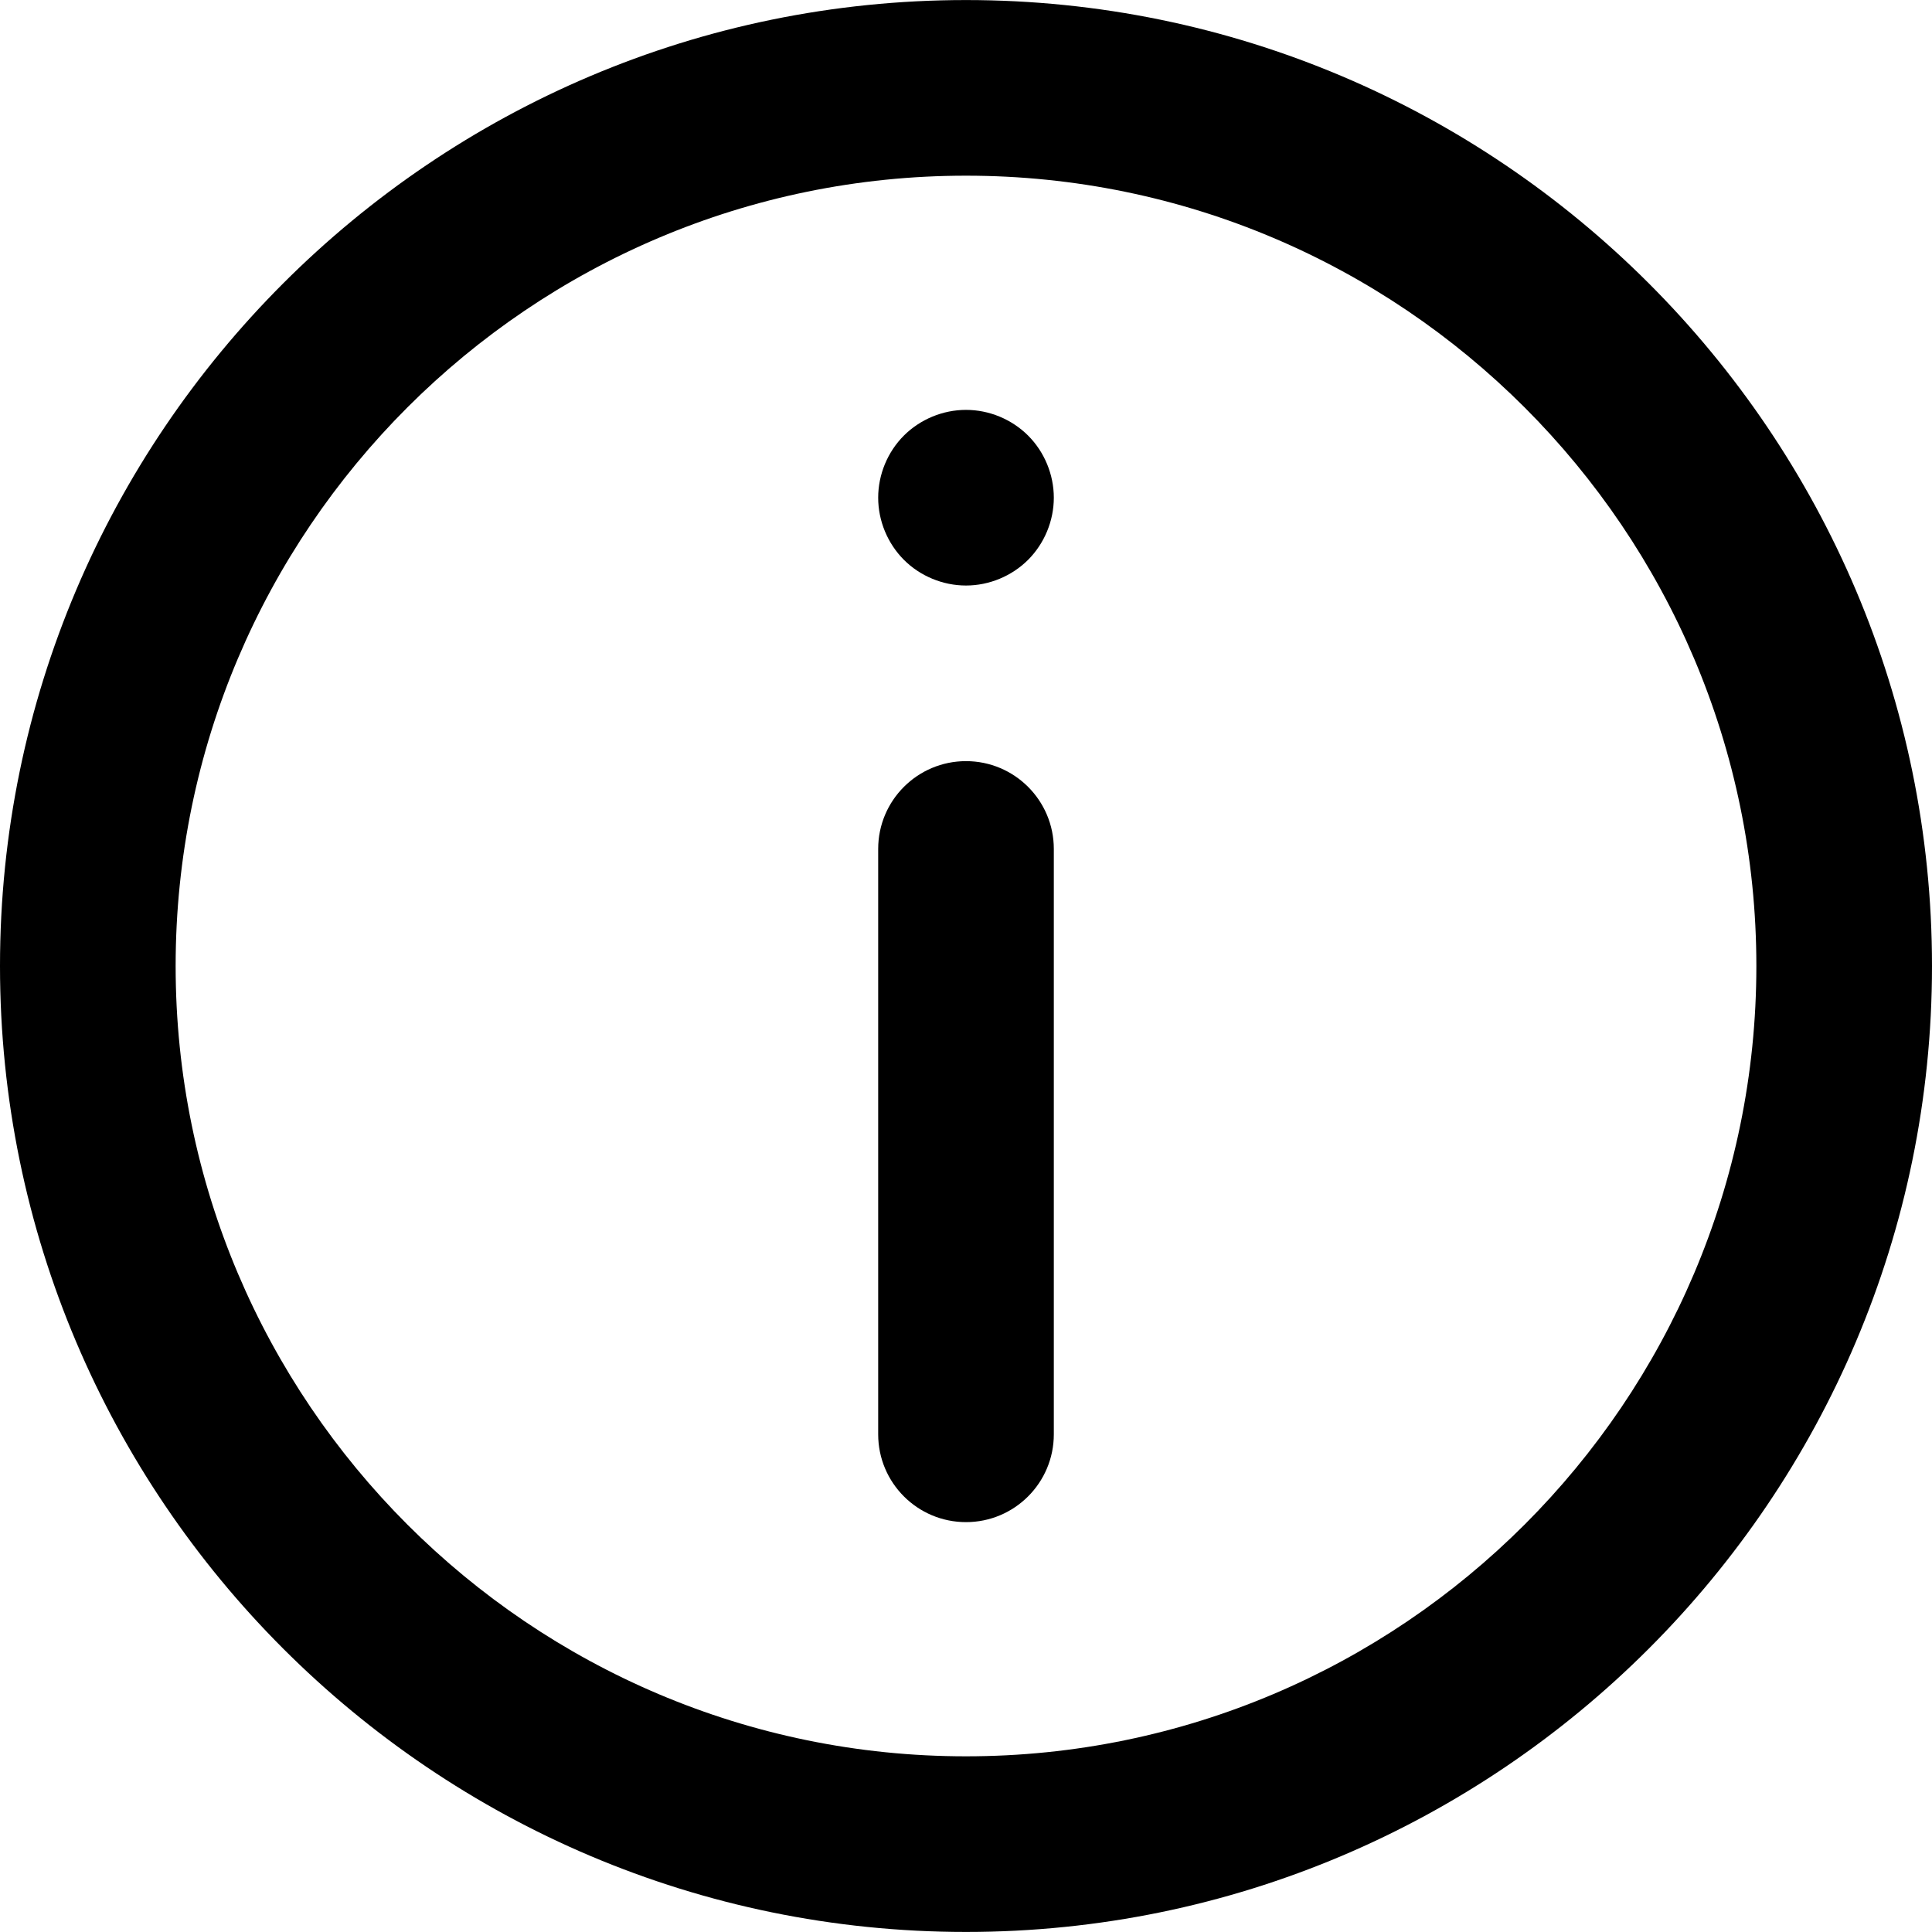
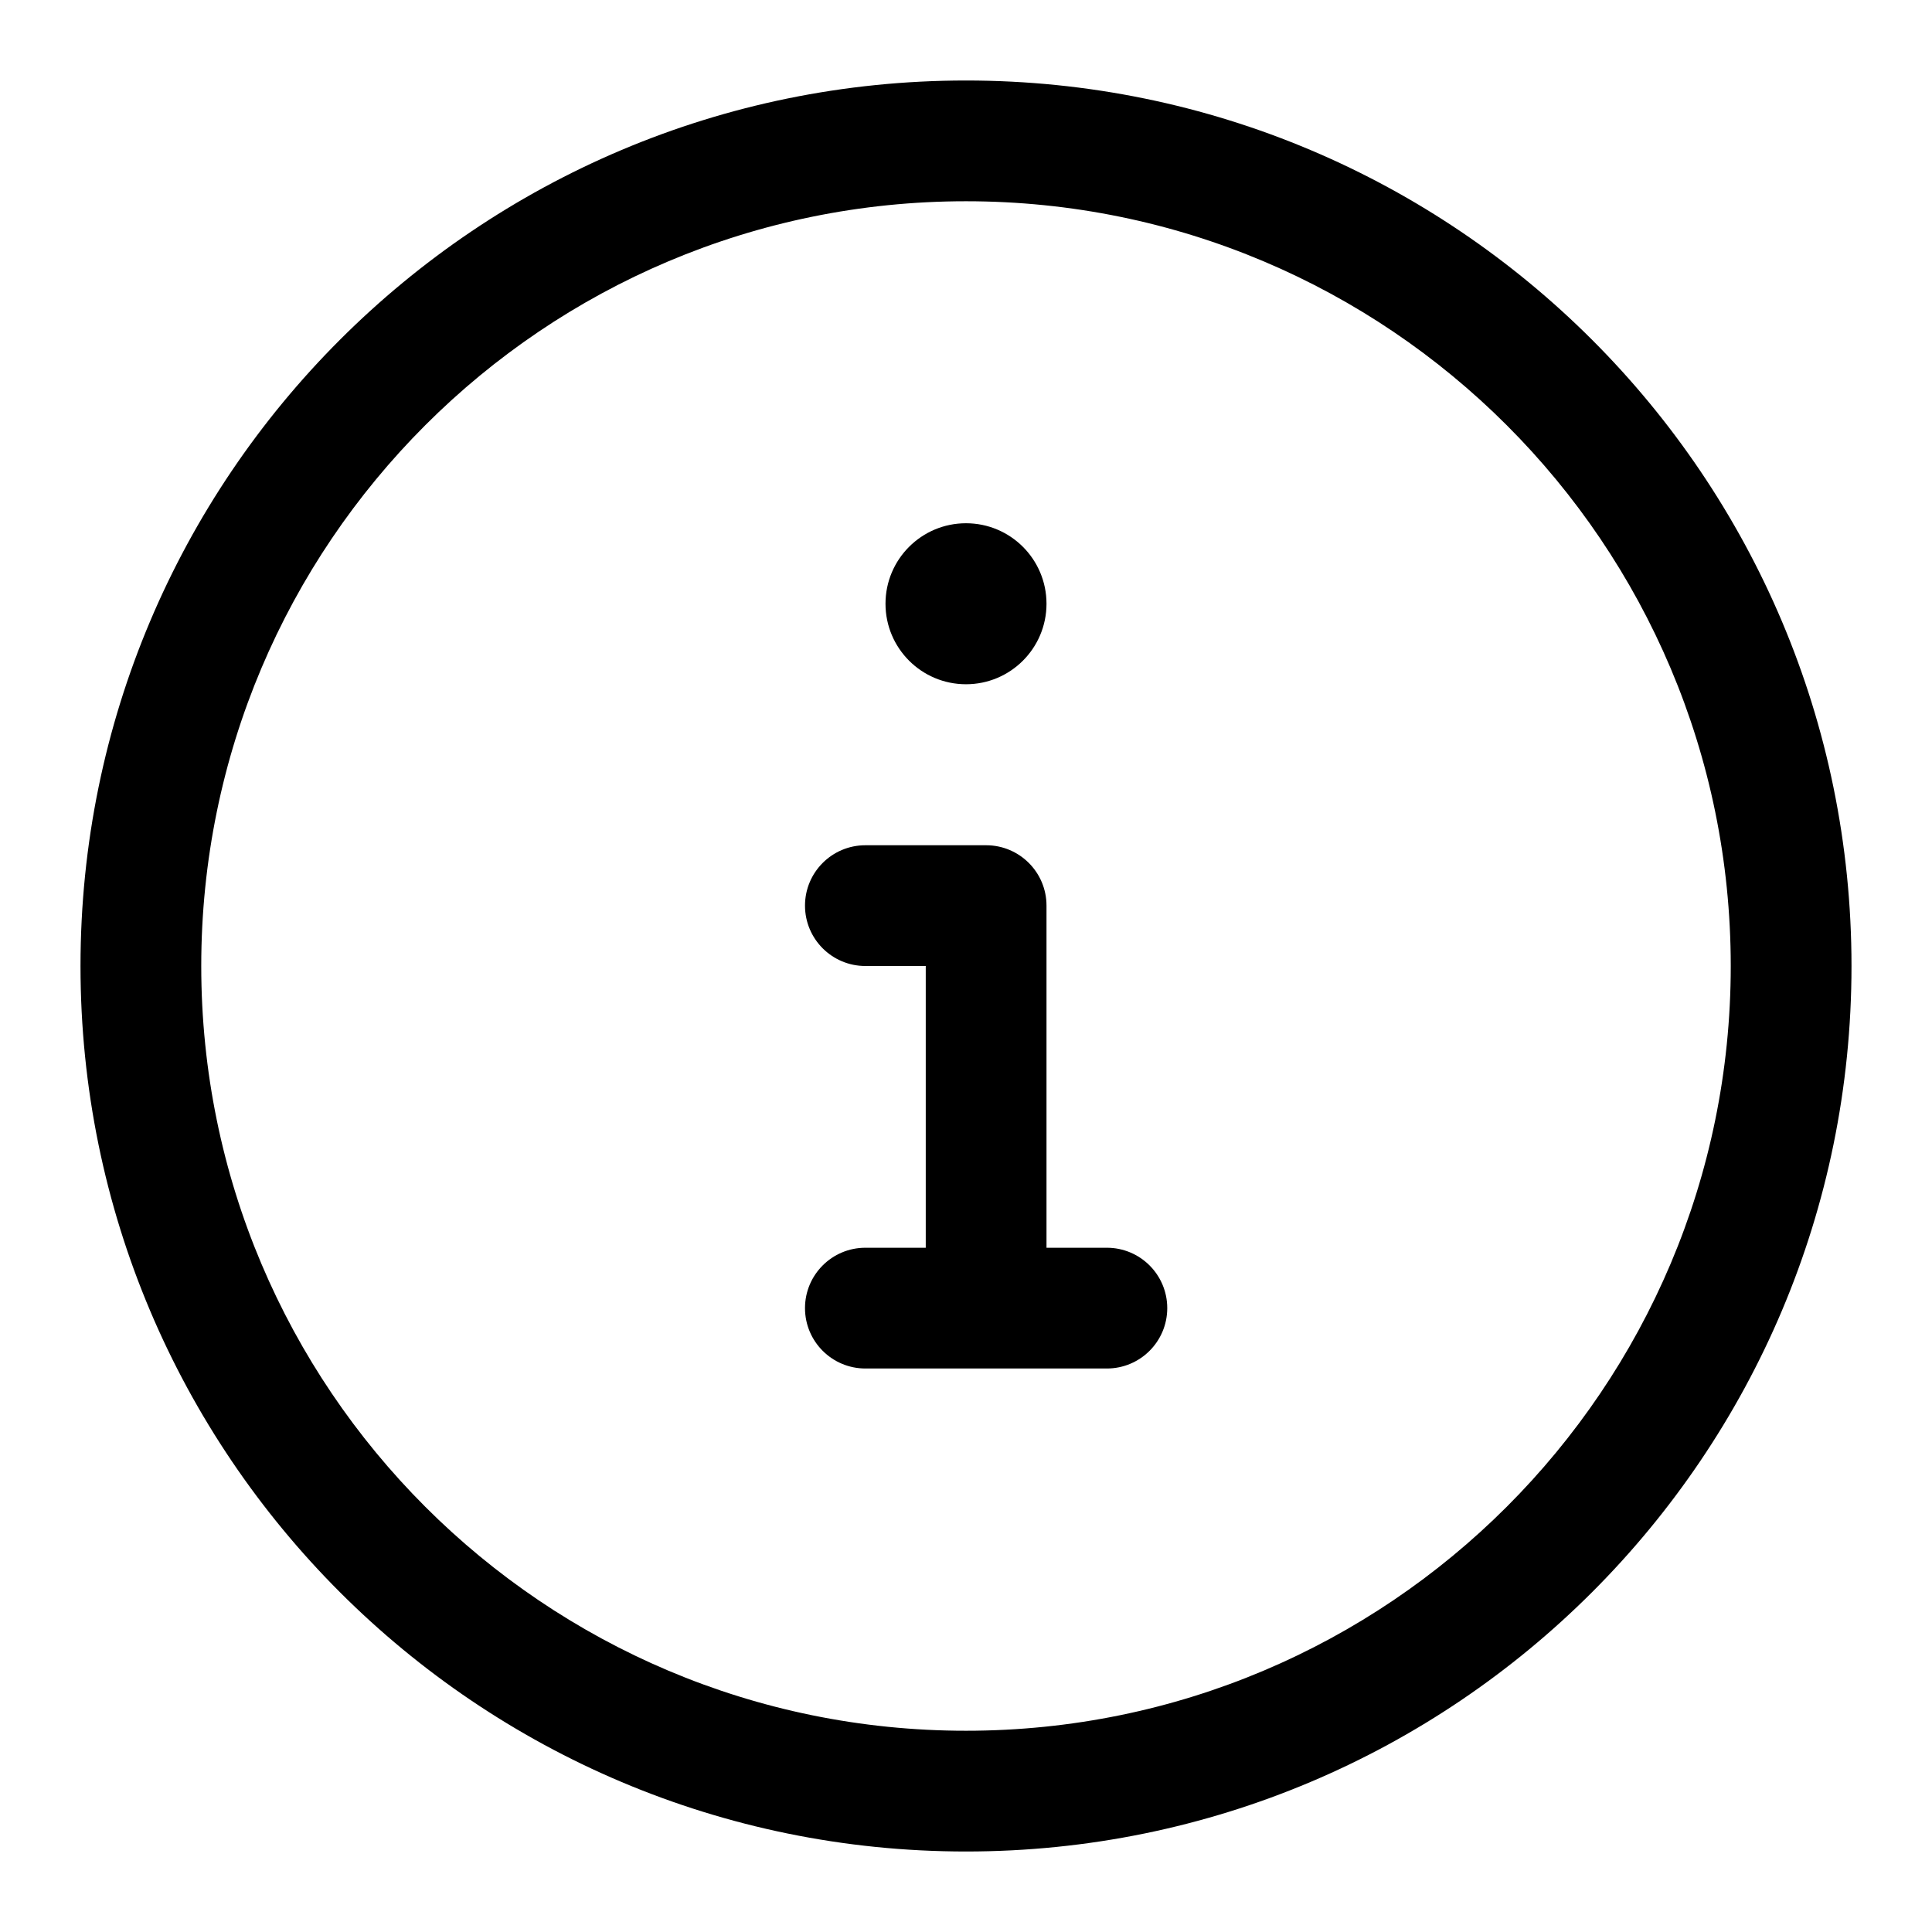
- <svg xmlns="http://www.w3.org/2000/svg" version="1.1" id="Layer_1" x="0px" y="0px" viewBox="0 0 330 330" style="enable-background:new 0 0 330 330;" xml:space="preserve">
-   <g>
-     <g>
-       <g>
-         <path d="M165,0.008C74.019,0.008,0,74.024,0,164.999c0,90.977,74.019,164.992,165,164.992s165-74.015,165-164.992     C330,74.024,255.981,0.008,165,0.008z M165,299.992c-74.439,0-135-60.557-135-134.992S90.561,30.008,165,30.008     s135,60.557,135,134.991C300,239.436,239.439,299.992,165,299.992z" />
-         <path d="M165,130.008c-8.284,0-15,6.716-15,15v99.983c0,8.284,6.716,15,15,15s15-6.716,15-15v-99.983     C180,136.725,173.284,130.008,165,130.008z" />
-         <path d="M165,70.011c-3.95,0-7.811,1.6-10.61,4.39c-2.79,2.79-4.39,6.66-4.39,10.61s1.6,7.81,4.39,10.61     c2.79,2.79,6.66,4.39,10.61,4.39s7.81-1.6,10.609-4.39c2.79-2.8,4.391-6.66,4.391-10.61s-1.601-7.82-4.391-10.61     C172.81,71.61,168.95,70.011,165,70.011z" />
-       </g>
-     </g>
-   </g>
-   <g>
- </g>
-   <g>
- </g>
-   <g>
- </g>
-   <g>
- </g>
-   <g>
- </g>
-   <g>
- </g>
-   <g>
- </g>
-   <g>
- </g>
-   <g>
- </g>
-   <g>
- </g>
-   <g>
- </g>
-   <g>
- </g>
-   <g>
- </g>
-   <g>
- </g>
-   <g>
- </g>
+ <svg xmlns="http://www.w3.org/2000/svg" width="24px" height="24px" viewBox="0 0 24 24">
+   <path d="M13 7.5a1 1 0 11-2 0 1 1 0 012 0zm-3 3.75a.75.75 0 01.75-.75h1.5a.75.75 0 01.75.75v4.25h.75a.75.75 0 010 1.5h-3a.75.75 0 010-1.5h.75V12h-.75a.75.75 0 01-.75-.75z" />
+   <path fill-rule="evenodd" d="M12 1C5.925 1 1 5.925 1 12s4.925 11 11 11 11-4.925 11-11S18.075 1 12 1zM2.5 12a9.5 9.5 0 1119 0 9.5 9.5 0 01-19 0z" />
</svg>
